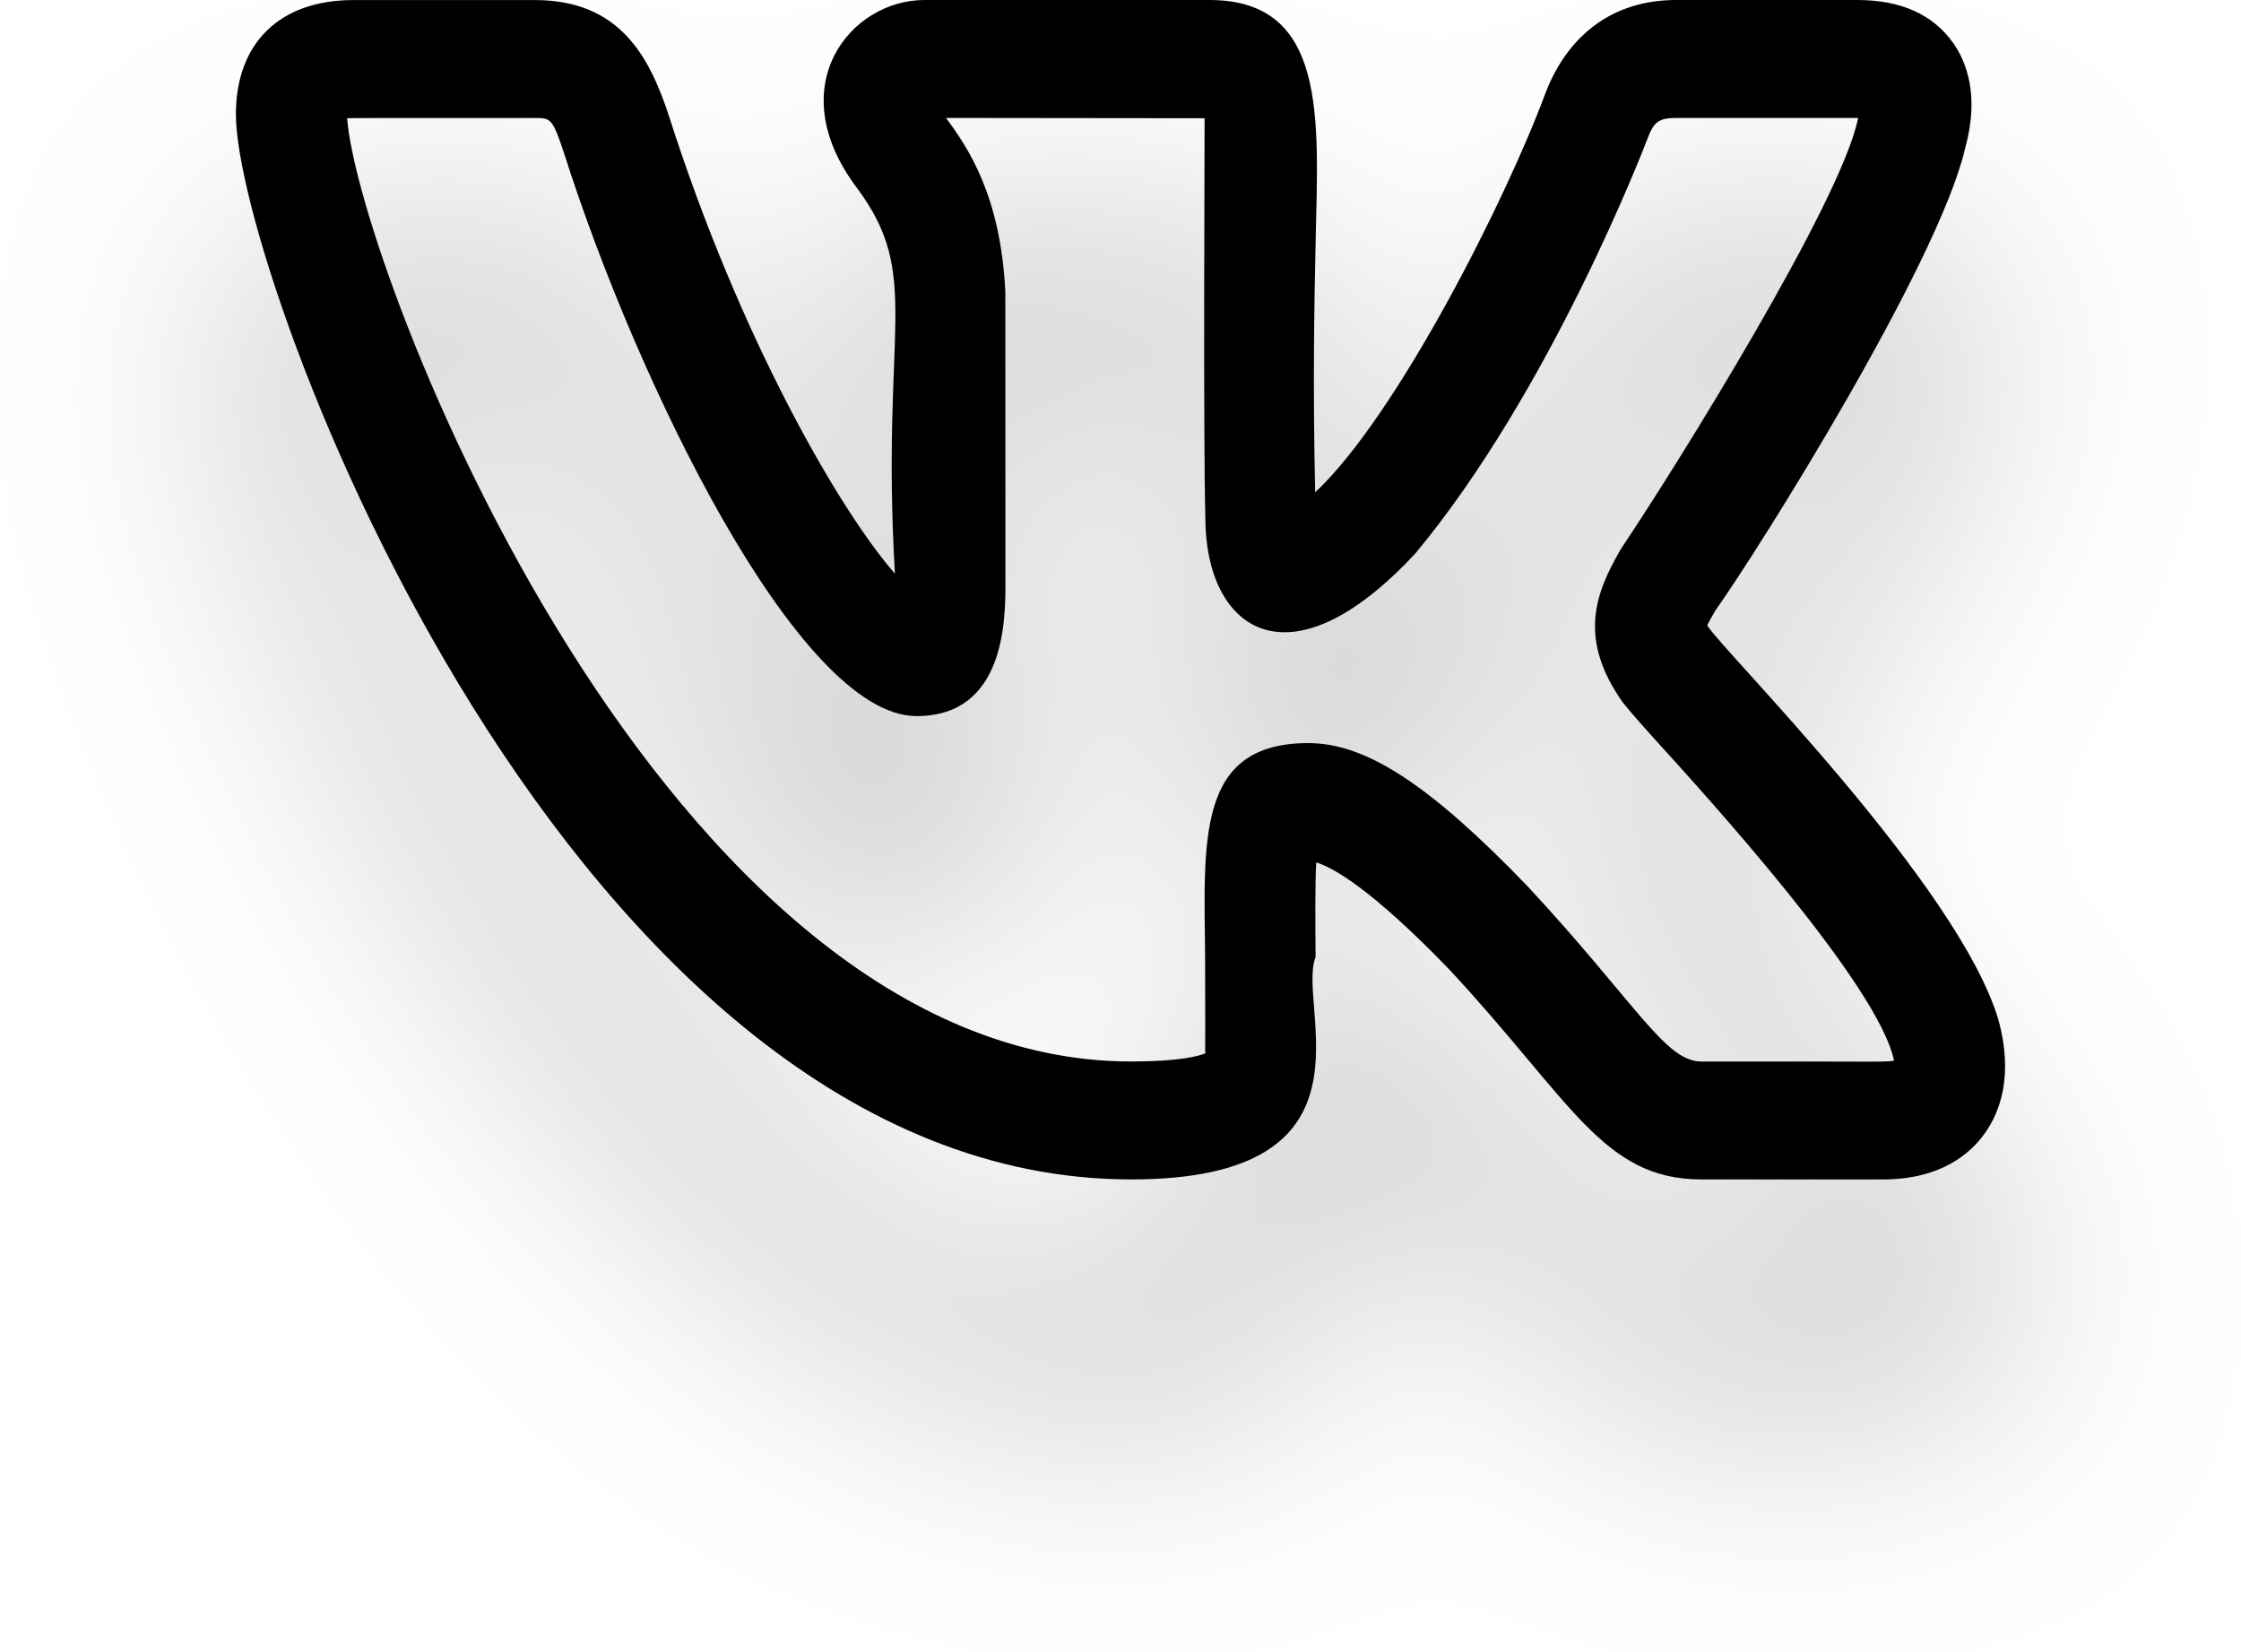
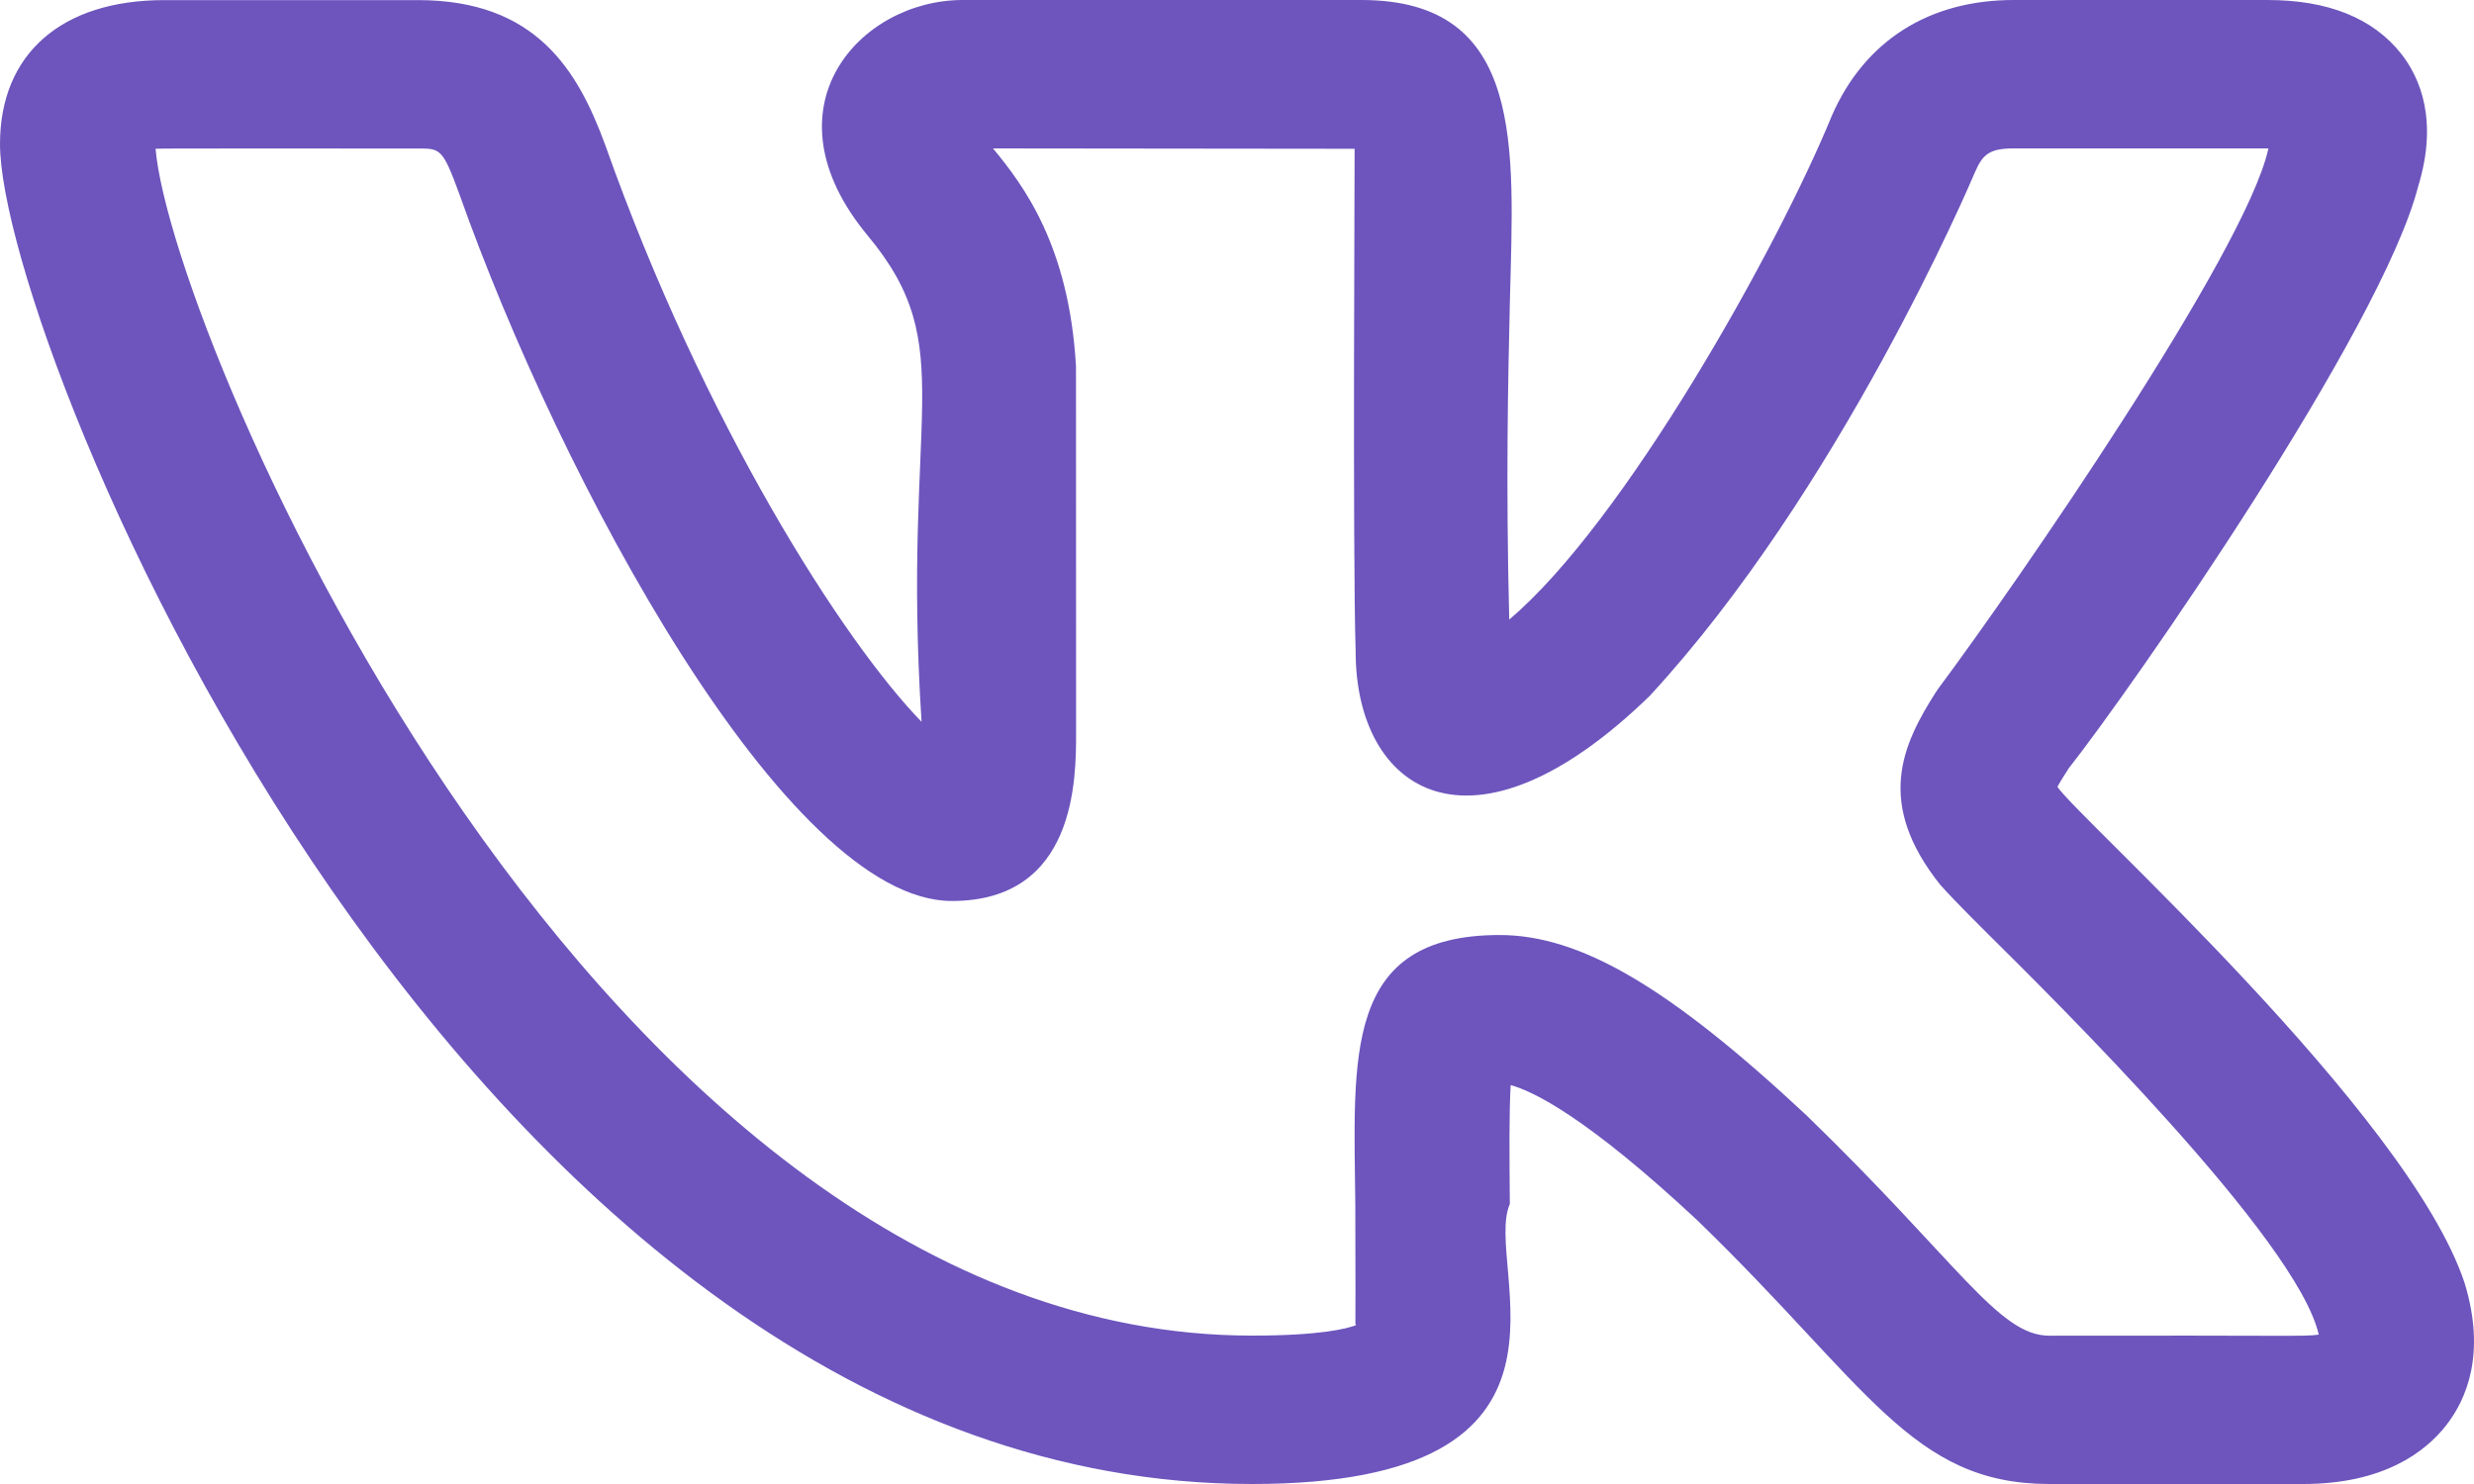
- <svg xmlns="http://www.w3.org/2000/svg" width="38" height="28" viewBox="0 0 38 28" fill="none">
-   <g filter="url(#filter0_d)">
-     <path d="M19.181 20C23.521 20 21.974 17.069 22.308 16.227C22.303 15.597 22.299 14.992 22.319 14.624C22.593 14.707 23.242 15.057 24.582 16.447C26.651 18.673 27.18 20 28.851 20H31.927C32.902 20 33.41 19.569 33.663 19.208C33.908 18.859 34.148 18.245 33.886 17.291C33.2 14.992 29.197 11.023 28.948 10.604C28.986 10.527 29.046 10.424 29.077 10.371H29.075C29.865 9.257 32.88 4.439 33.323 2.511C33.325 2.508 33.326 2.504 33.326 2.5C33.566 1.62 33.346 1.049 33.118 0.727C32.776 0.244 32.231 0 31.495 0H28.419C27.389 0 26.607 0.553 26.212 1.563C25.551 3.356 23.694 7.044 22.301 8.349C22.259 6.5 22.287 5.088 22.31 4.039C22.355 1.992 22.5 0 20.509 0H15.674C14.426 0 13.232 1.453 14.525 3.179C15.655 4.691 14.931 5.533 15.175 9.728C14.225 8.641 12.535 5.707 11.34 1.956C11.005 0.941 10.497 0.001 9.069 0.001H5.992C4.745 0.001 4 0.727 4 1.941C4 4.669 9.661 20 19.181 20V20ZM9.069 2.001C9.34 2.001 9.367 2.001 9.569 2.611C10.792 6.455 13.537 12.143 15.542 12.143C17.049 12.143 17.049 10.496 17.049 9.876L17.047 4.94C16.965 3.307 16.407 2.493 16.041 2L20.426 2.005C20.429 2.028 20.401 7.465 20.439 8.783C20.439 10.653 21.831 11.725 24.005 9.379C26.299 6.617 27.885 2.489 27.948 2.321C28.042 2.081 28.123 2 28.419 2H31.495H31.507C31.506 2.004 31.506 2.008 31.505 2.012C31.224 3.412 28.447 7.873 27.518 9.259C27.503 9.28 27.49 9.303 27.476 9.325C27.067 10.037 26.735 10.824 27.532 11.931H27.534C27.606 12.024 27.795 12.243 28.07 12.547C28.925 13.488 31.857 16.707 32.117 17.987C31.945 18.016 31.757 17.995 28.851 18.001C28.232 18.001 27.748 17.015 25.902 15.028C24.242 13.305 23.165 12.601 22.184 12.601C20.279 12.601 20.417 14.251 20.435 16.245C20.441 18.408 20.429 17.724 20.442 17.86C20.331 17.907 20.012 18 19.181 18C11.25 18 6.085 4.572 5.886 2.005C5.955 1.999 6.901 2.003 9.069 2.001V2.001Z" fill="black" />
-   </g>
-   <defs>
-     <filter id="filter0_d" x="0" y="0" width="38" height="28" filterUnits="userSpaceOnUse" color-interpolation-filters="sRGB">
-       <feFlood flood-opacity="0" result="BackgroundImageFix" />
-       <feColorMatrix in="SourceAlpha" type="matrix" values="0 0 0 0 0 0 0 0 0 0 0 0 0 0 0 0 0 0 127 0" />
-       <feOffset dy="4" />
-       <feGaussianBlur stdDeviation="2" />
-       <feColorMatrix type="matrix" values="0 0 0 0 0 0 0 0 0 0 0 0 0 0 0 0 0 0 0.25 0" />
-       <feBlend mode="normal" in2="BackgroundImageFix" result="effect1_dropShadow" />
-       <feBlend mode="normal" in="SourceGraphic" in2="effect1_dropShadow" result="shape" />
-     </filter>
-   </defs>
+ <svg xmlns="http://www.w3.org/2000/svg" width="50" height="30" viewBox="0 0 50 30" fill="none">
+   <path d="M25.302 30C32.535 30 29.956 25.604 30.514 24.34C30.506 23.396 30.498 22.488 30.531 21.936C30.989 22.06 32.071 22.586 34.304 24.67C37.752 28.01 38.633 30 41.418 30H46.545C48.17 30 49.016 29.354 49.439 28.812C49.847 28.288 50.247 27.368 49.81 25.936C48.666 22.488 41.995 16.534 41.581 15.906C41.643 15.79 41.743 15.636 41.795 15.556H41.791C43.108 13.886 48.133 6.658 48.872 3.766C48.874 3.762 48.877 3.756 48.877 3.75C49.276 2.43 48.91 1.574 48.531 1.09C47.96 0.366 47.052 0 45.825 0H40.697C38.981 0 37.679 0.83 37.02 2.344C35.918 5.034 32.823 10.566 30.502 12.524C30.431 9.75 30.479 7.632 30.516 6.058C30.591 2.988 30.833 0 27.514 0H19.456C17.377 0 15.387 2.18 17.541 4.768C19.425 7.036 18.218 8.3 18.625 14.592C17.041 12.962 14.225 8.56 12.233 2.934C11.675 1.412 10.829 0.002 8.448 0.002H3.321C1.242 0.002 0 1.09 0 2.912C0 7.004 9.435 30 25.302 30ZM8.448 3.002C8.9 3.002 8.946 3.002 9.281 3.916C11.321 9.682 15.896 18.214 19.237 18.214C21.748 18.214 21.748 15.744 21.748 14.814L21.746 7.41C21.608 4.96 20.679 3.74 20.069 3L27.377 3.008C27.381 3.042 27.335 11.198 27.398 13.174C27.398 15.98 29.718 17.588 33.341 14.068C37.164 9.926 39.808 3.734 39.914 3.482C40.07 3.122 40.206 3 40.697 3H45.825H45.845C45.843 3.006 45.843 3.012 45.841 3.018C45.372 5.118 40.745 11.81 39.197 13.888C39.172 13.92 39.15 13.954 39.127 13.988C38.445 15.056 37.891 16.236 39.22 17.896H39.222C39.343 18.036 39.658 18.364 40.116 18.82C41.541 20.232 46.429 25.06 46.862 26.98C46.575 27.024 46.262 26.992 41.418 27.002C40.387 27.002 39.581 25.522 36.504 22.542C33.737 19.958 31.941 18.902 30.306 18.902C27.131 18.902 27.362 21.376 27.391 24.368C27.402 27.612 27.381 26.586 27.404 26.79C27.218 26.86 26.687 27 25.302 27C12.083 27 3.475 6.858 3.144 3.008C3.258 2.998 4.835 3.004 8.448 3.002Z" fill="#6D55BD" />
</svg>
